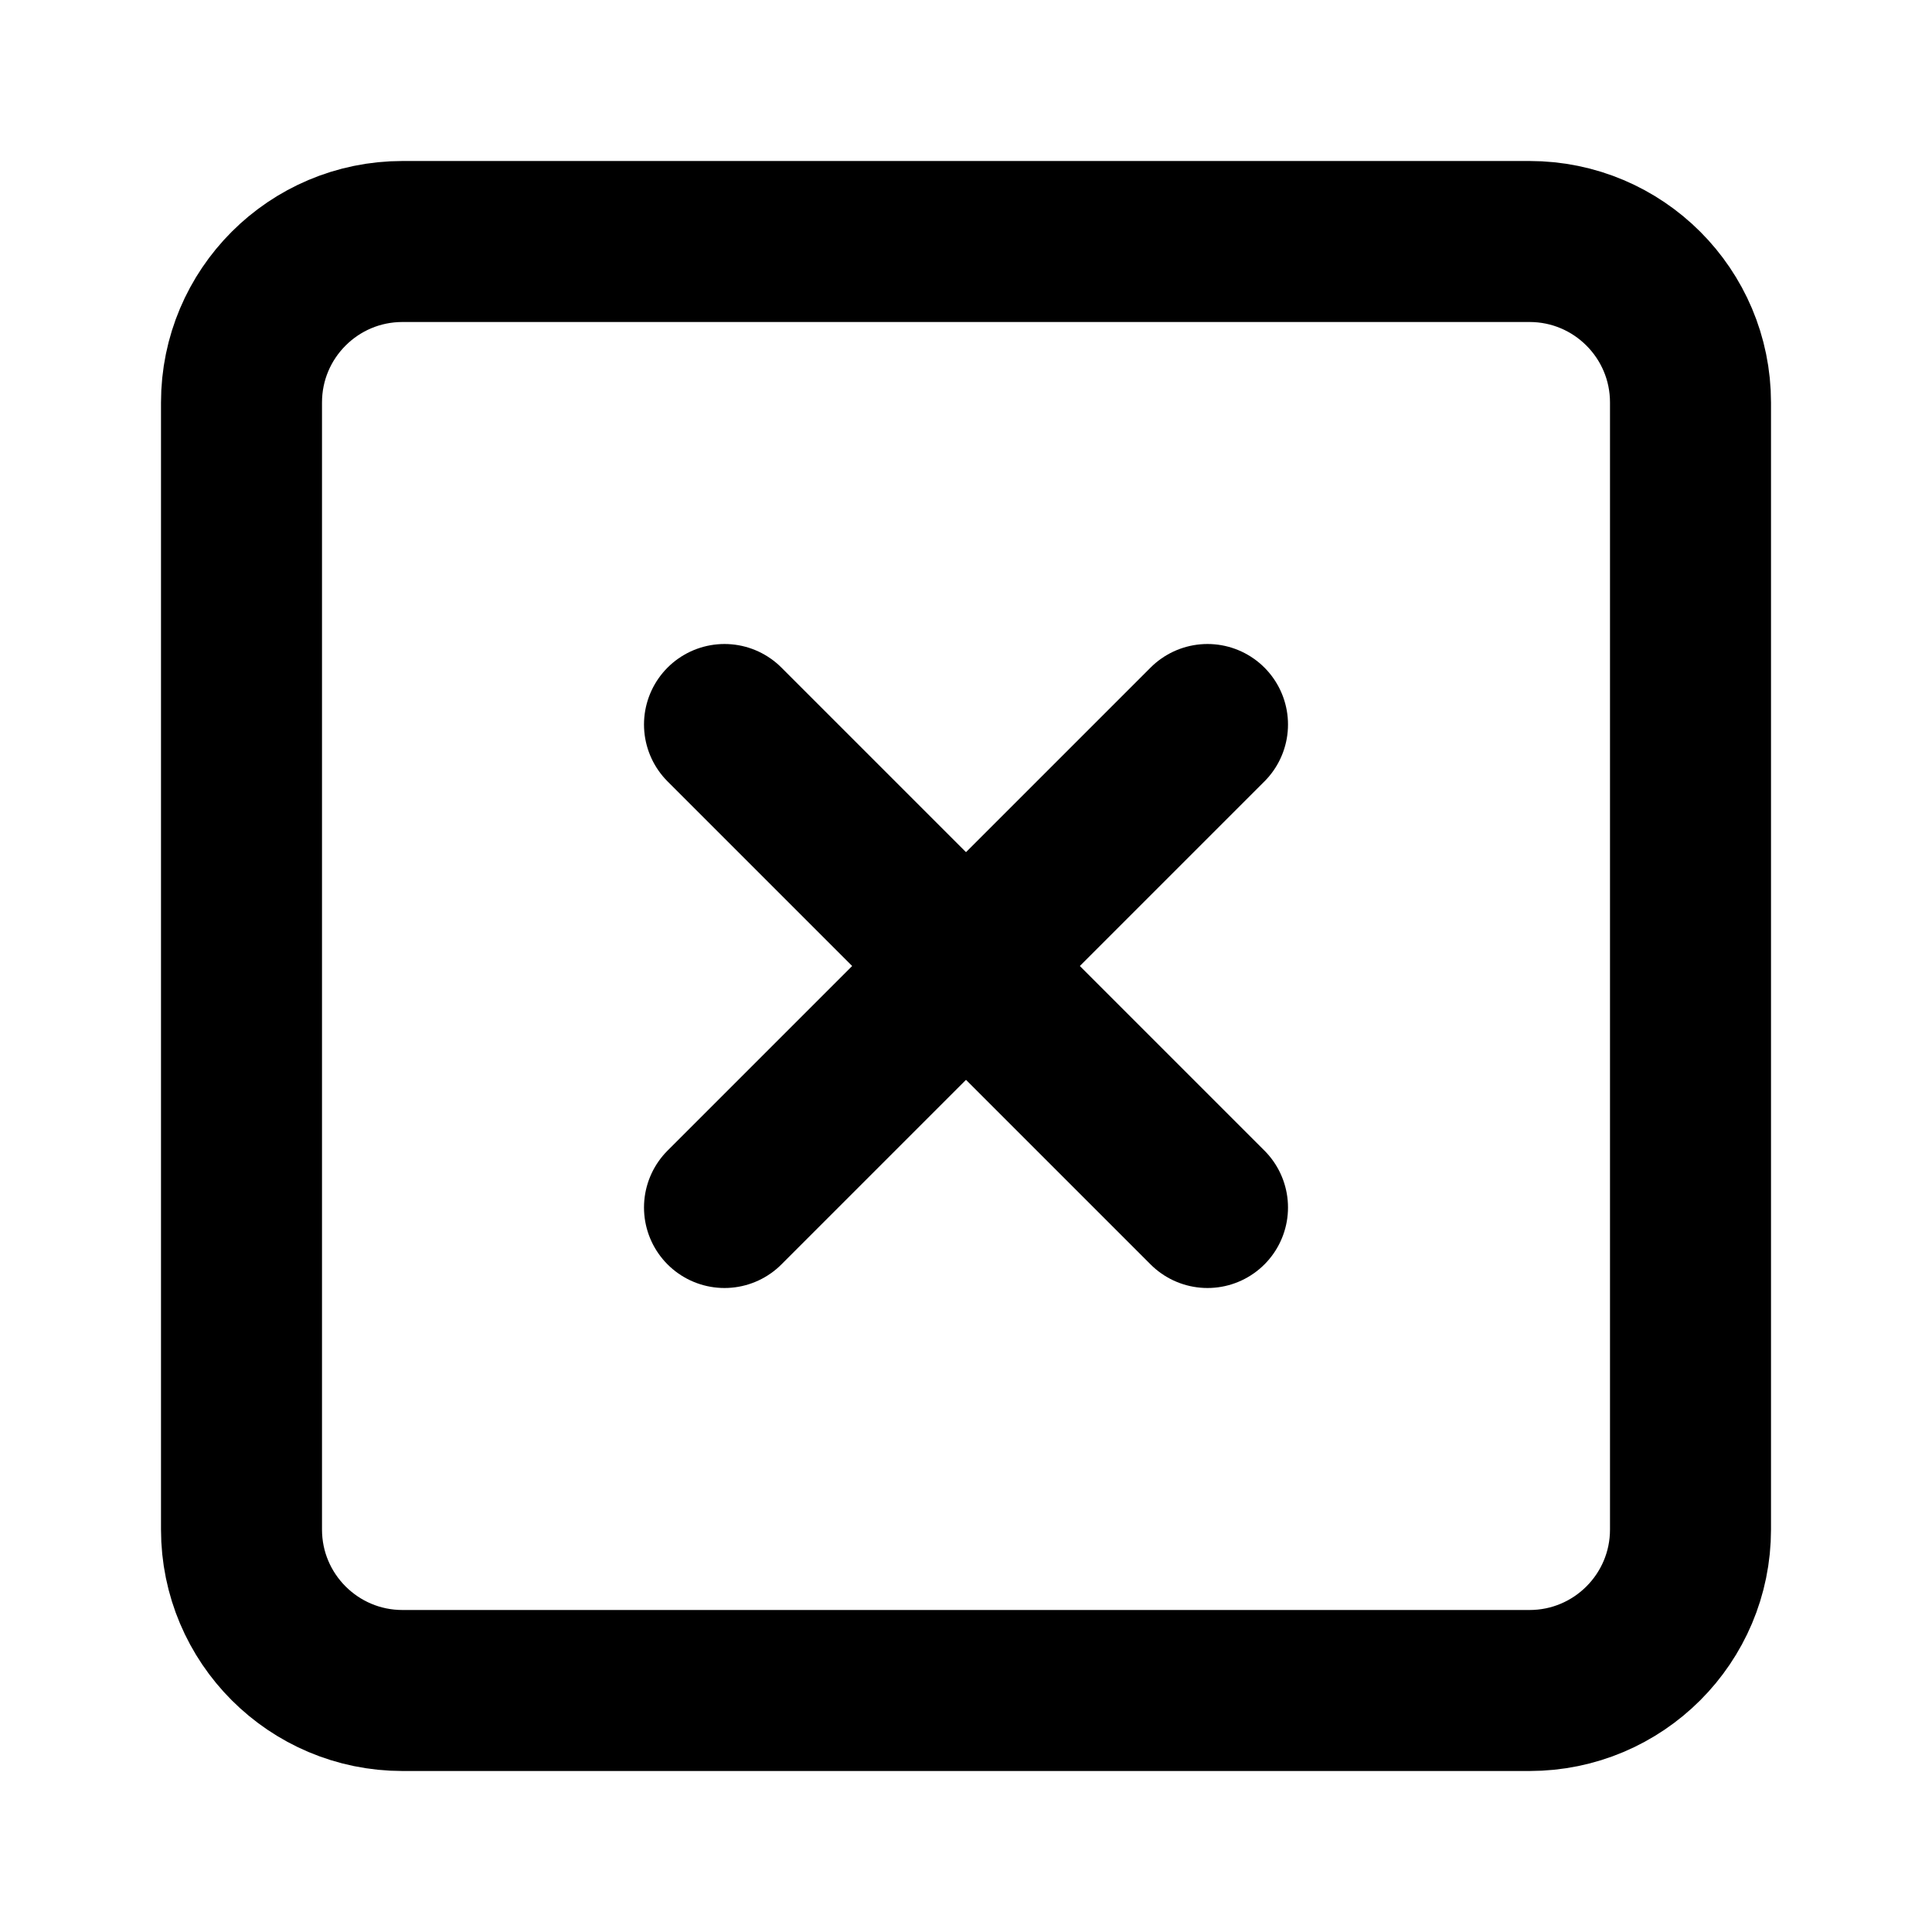
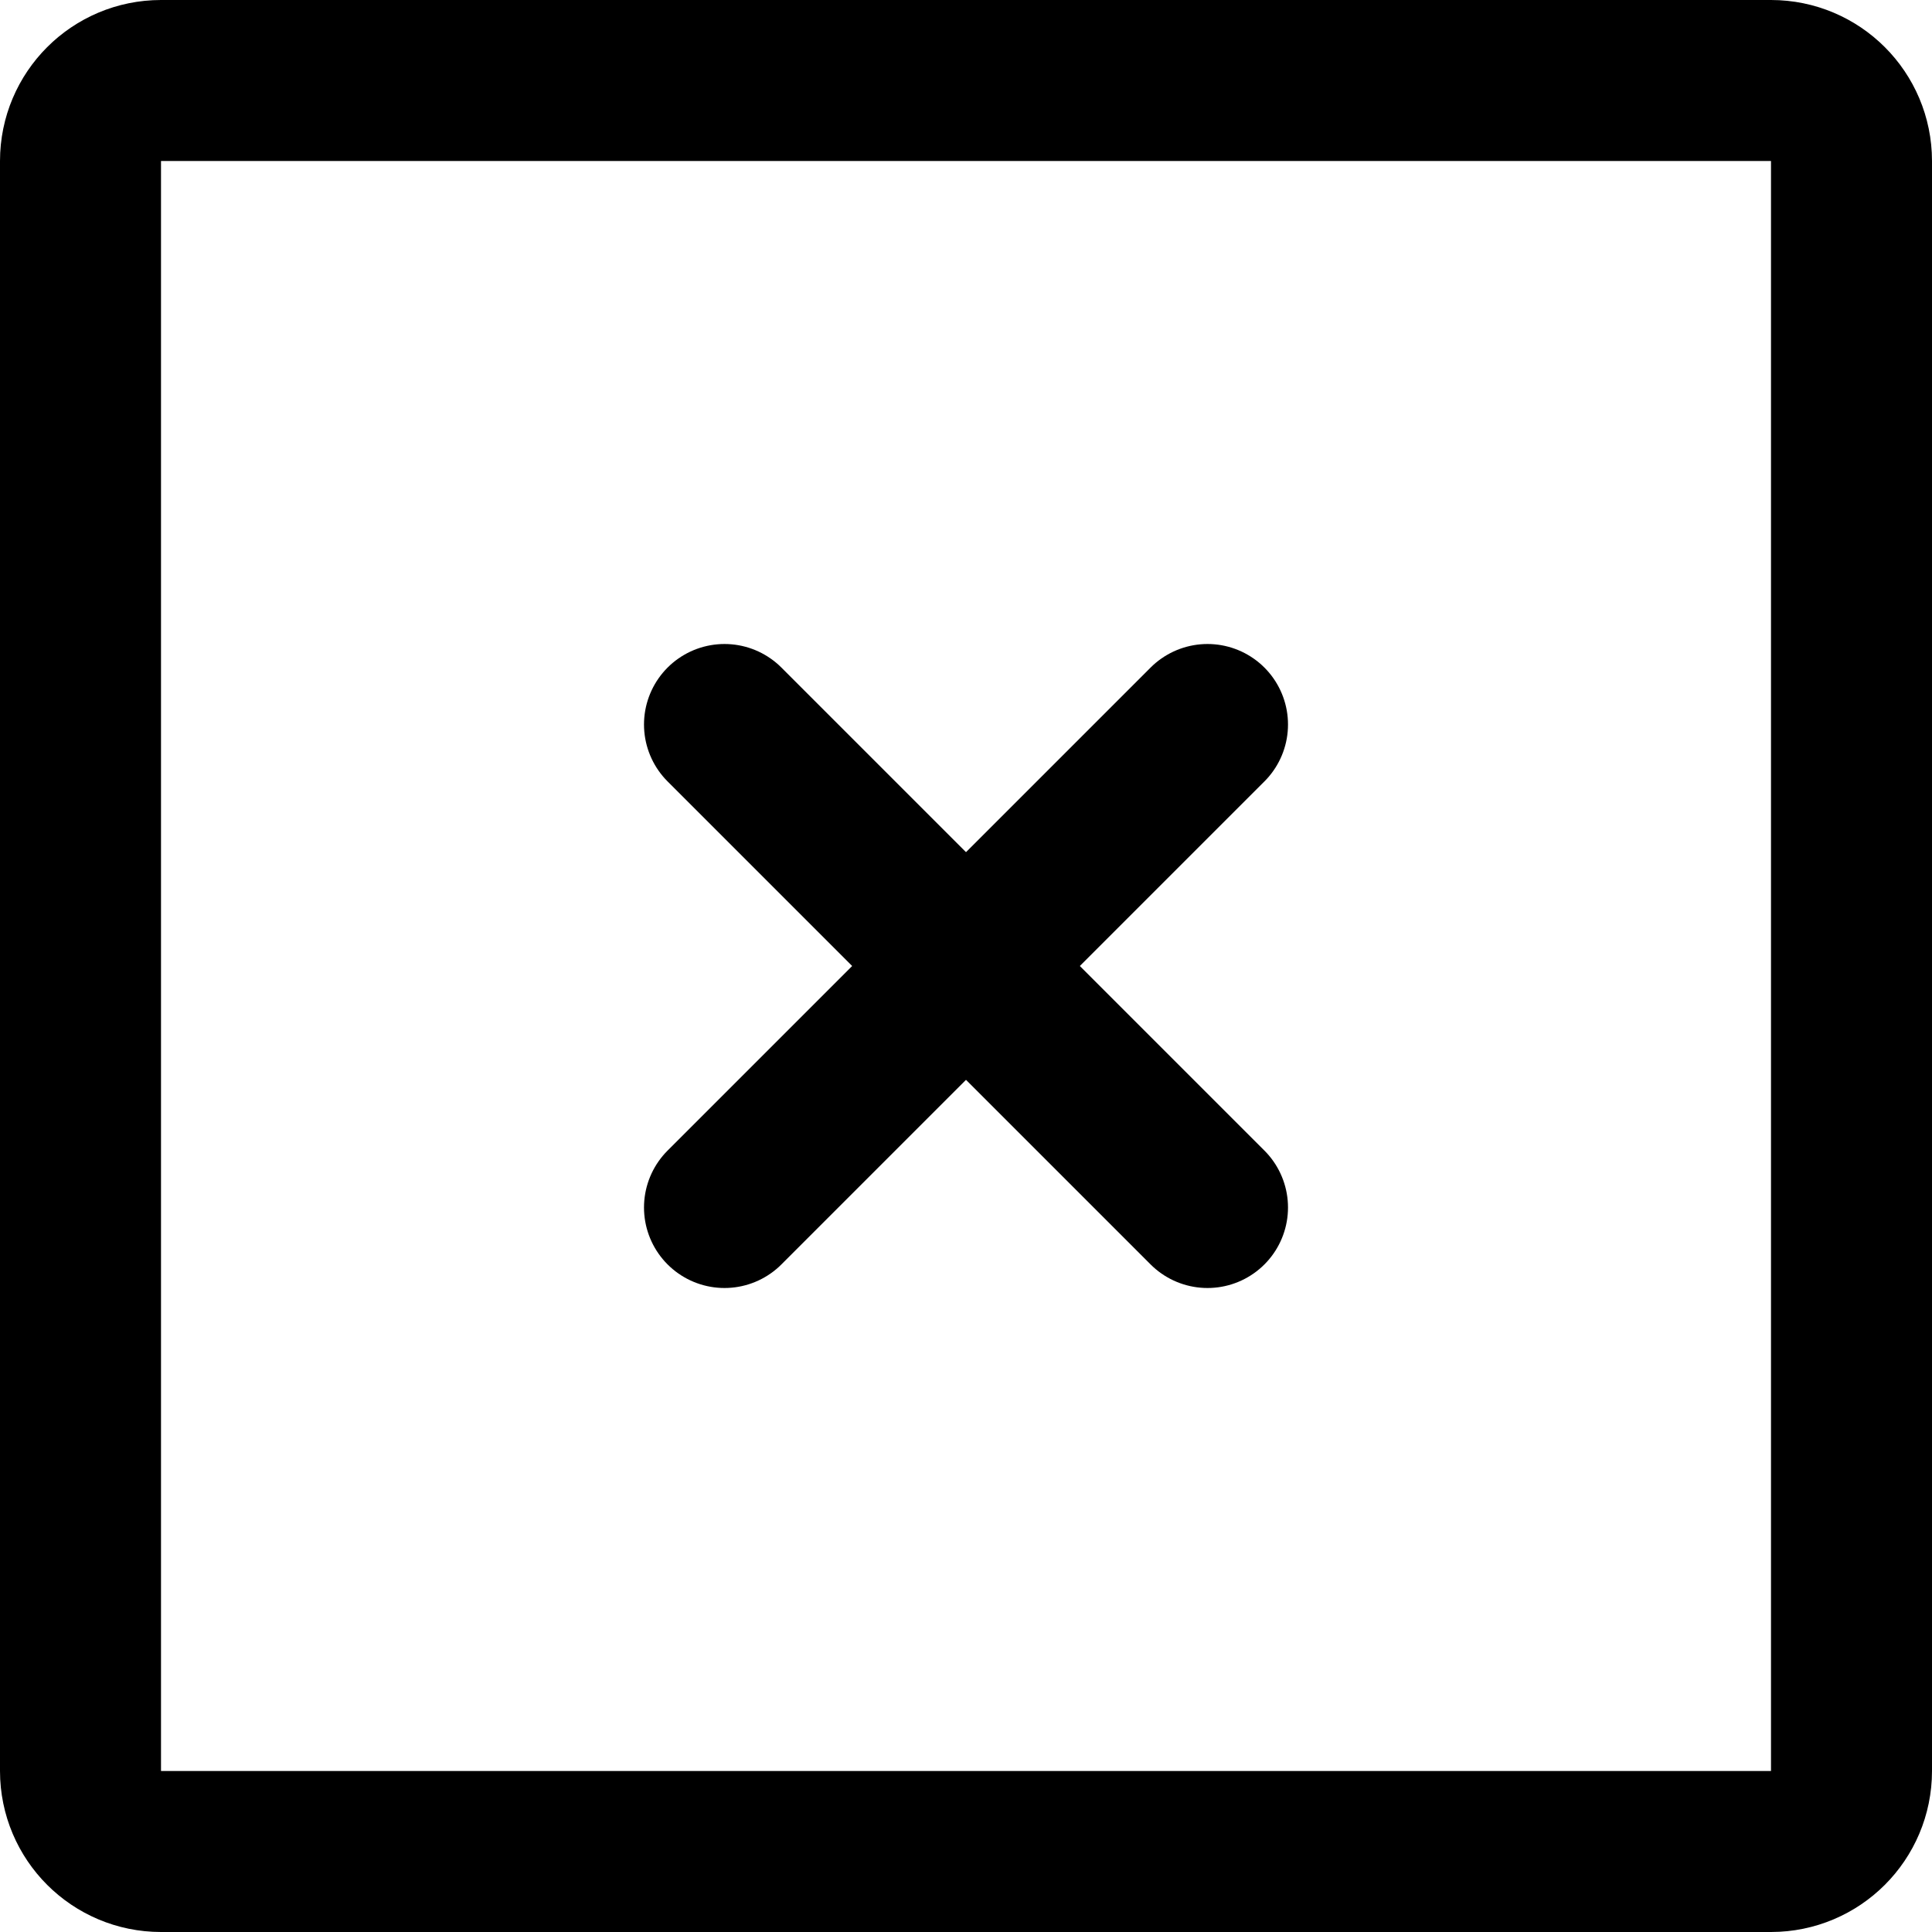
<svg xmlns="http://www.w3.org/2000/svg" width="24" height="24" viewBox="0 0 24 24" fill="none" stroke="currentColor" stroke-width="2" stroke-linecap="round" stroke-linejoin="round" class="feather feather-x-square">
-   <rect x="3" y="3" width="18" height="18" rx="2" ry="2" />
+   <rect x="1" y="1" width="22" height="22" rx="1" ry="1" />
  <line x1="9" y1="9" x2="15" y2="15" />
  <line x1="15" y1="9" x2="9" y2="15" />
</svg>
